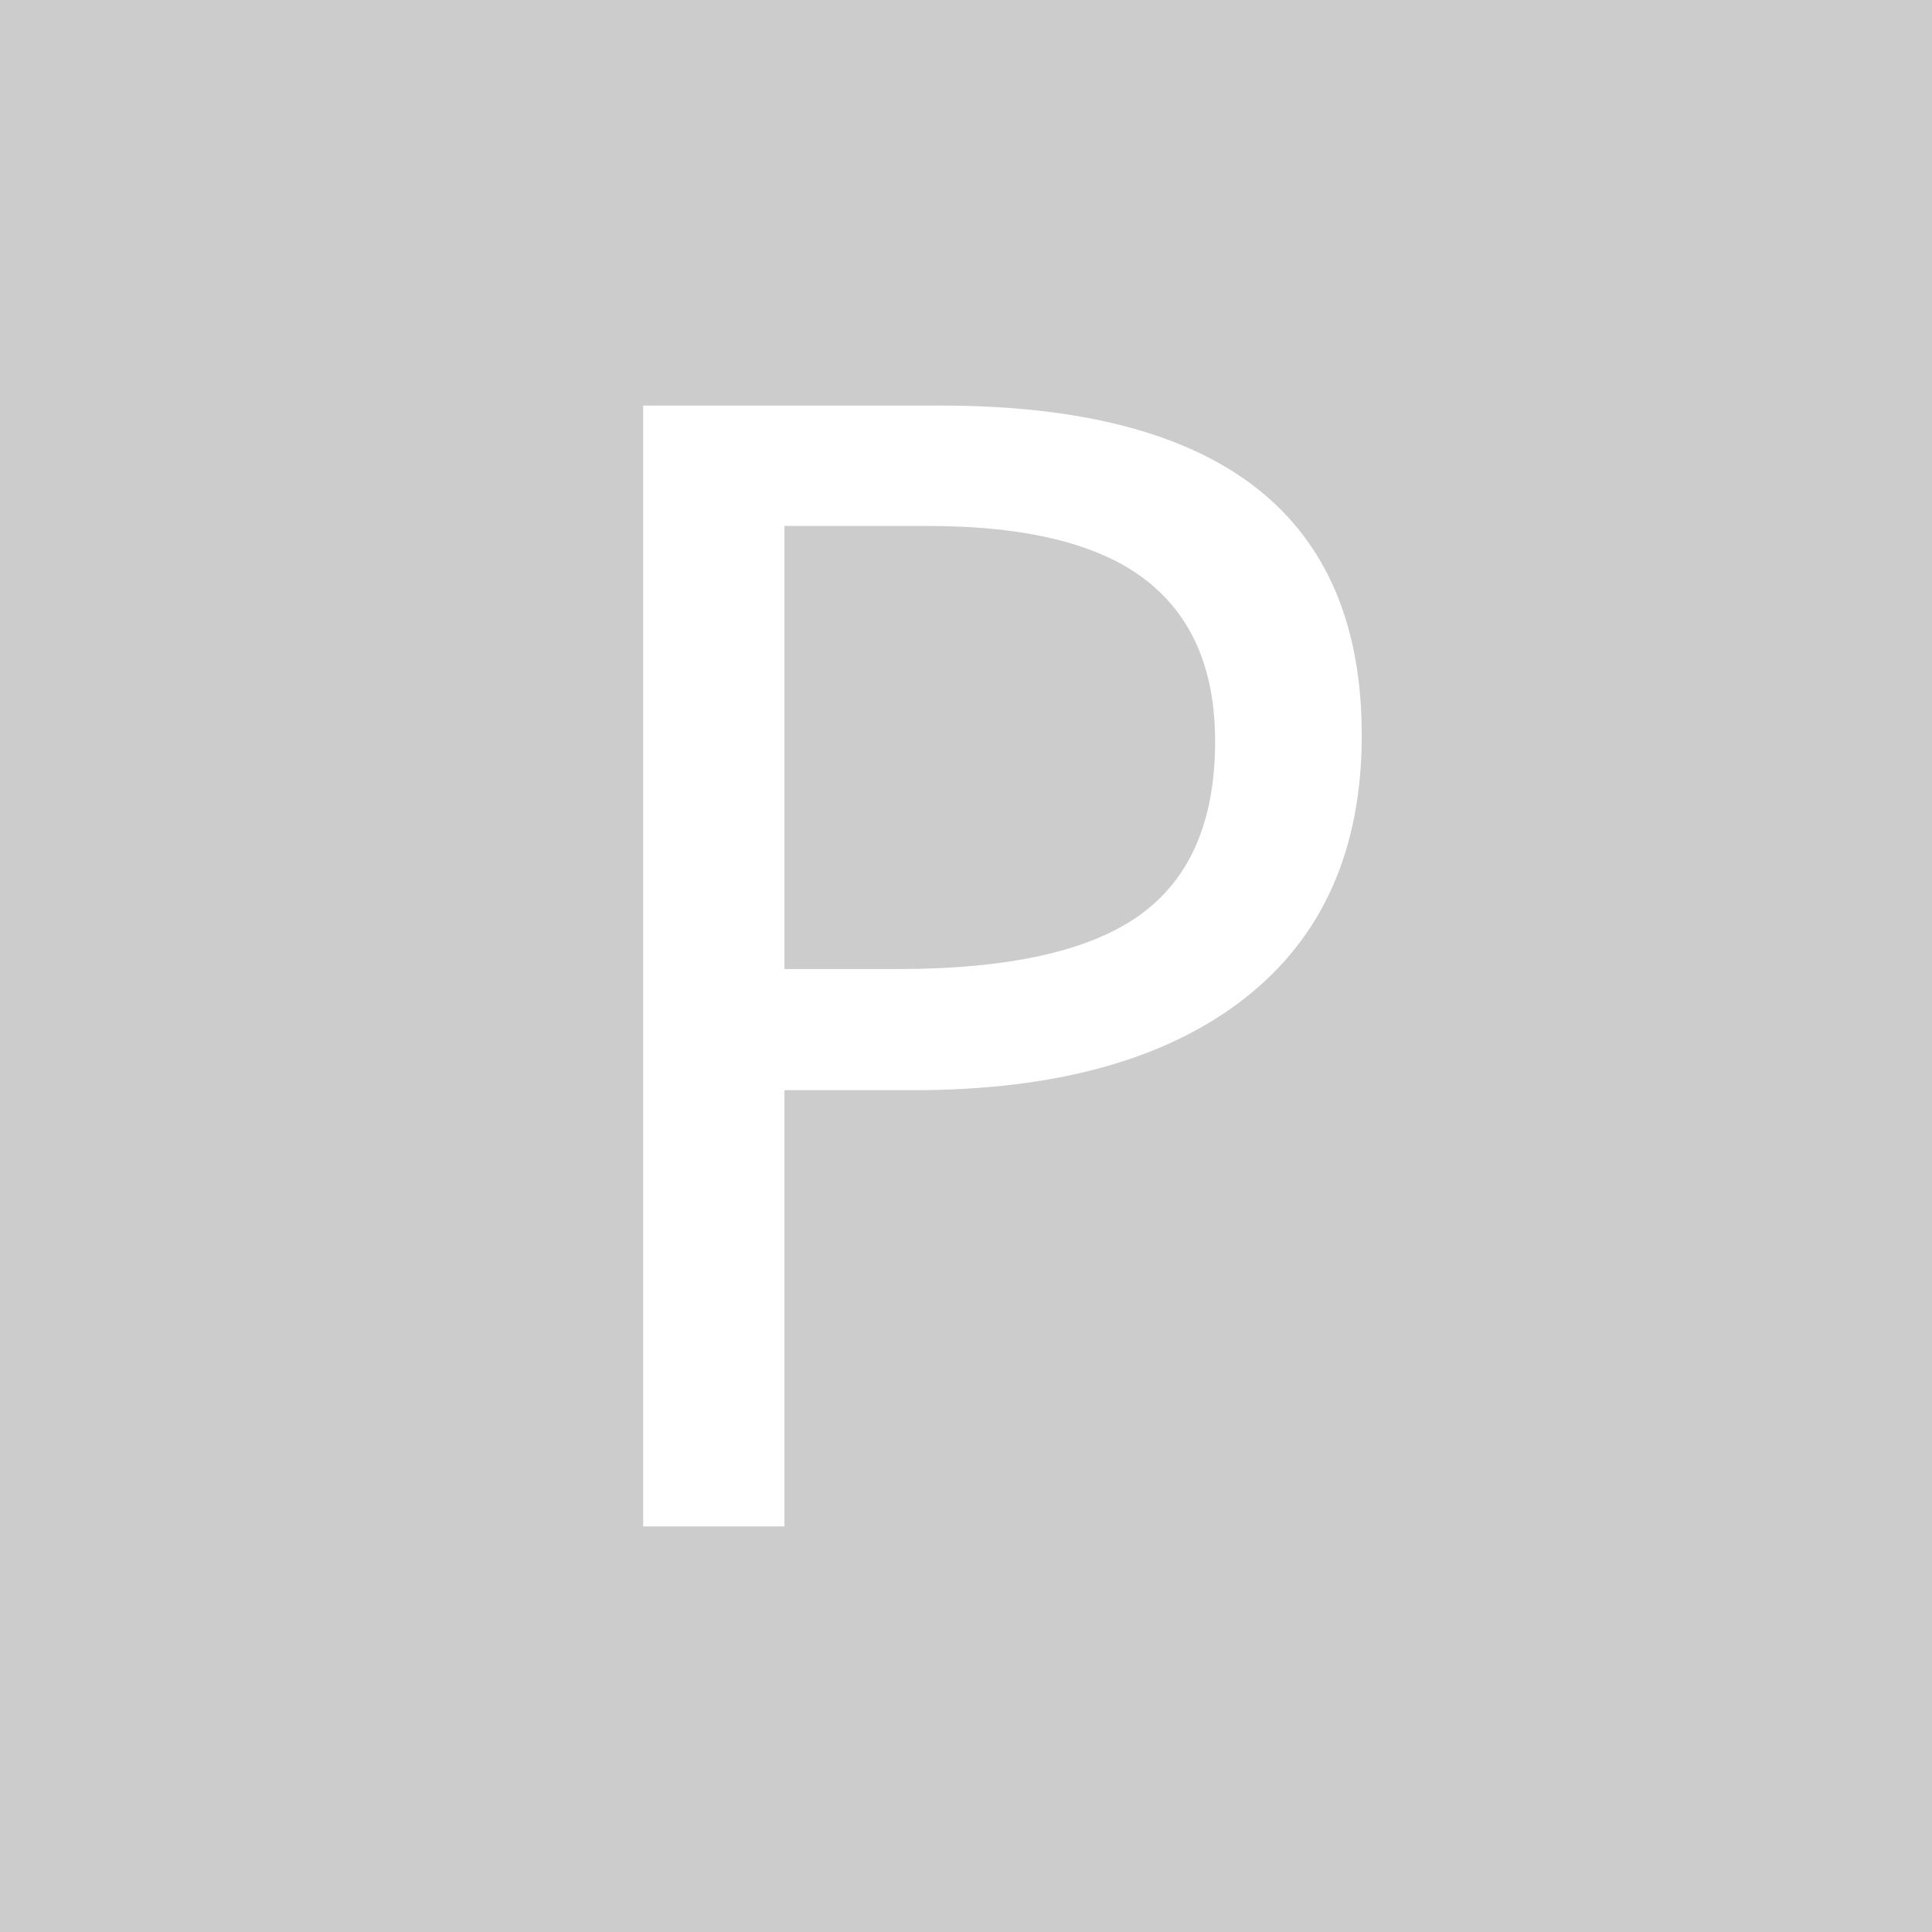
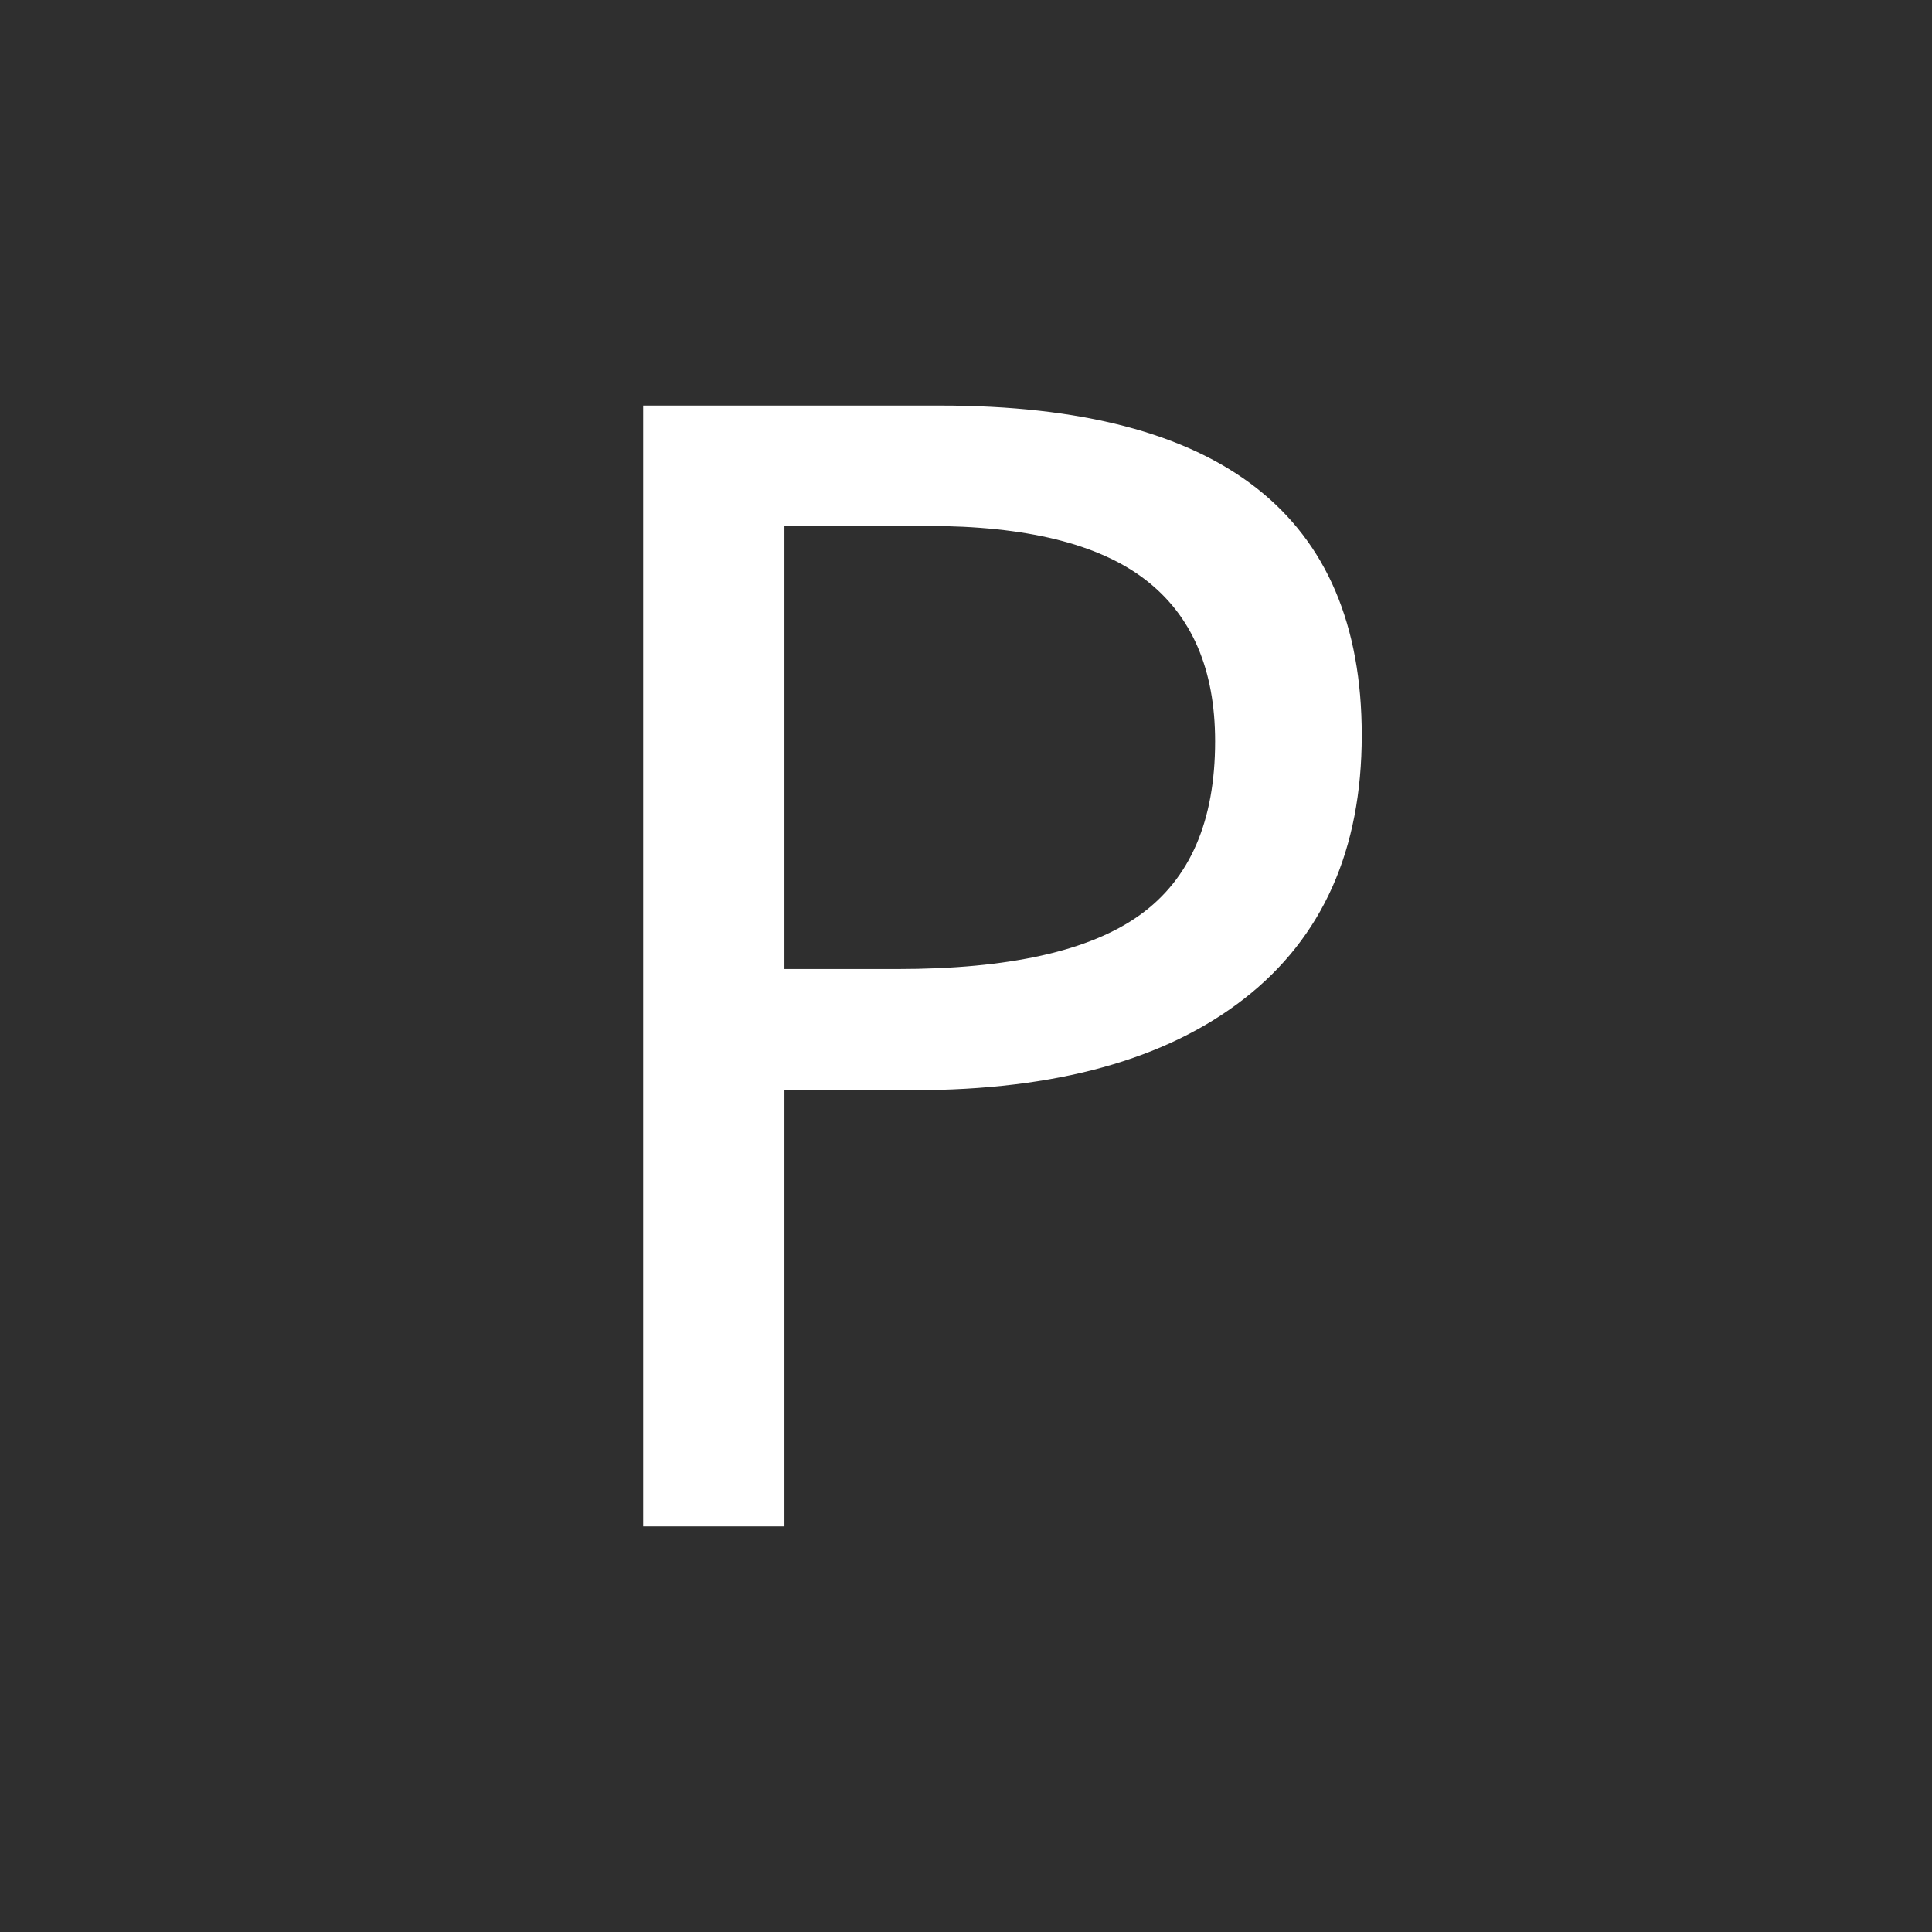
<svg xmlns="http://www.w3.org/2000/svg" width="50px" height="50px" viewBox="0 0 50 50" version="1.1">
  <g id="Page-1" stroke="none" stroke-width="1" fill="none" fill-rule="evenodd">
-     <g id="iconfinder_parking_415893" fill="#CCCCCC" fill-rule="nonzero">
+     <g id="iconfinder_parking_415893" fill="#2f2f2f" fill-rule="nonzero">
      <path d="M31.447,19.186 C31.447,21.25 30.798,22.748 29.5,23.68 C28.202,24.613 26.109,25.079 23.222,25.079 L20.301,25.079 L20.301,13.611 L23.996,13.611 C26.553,13.611 28.434,14.074 29.639,15 C30.844,15.926 31.447,17.321 31.447,19.186 Z M50,0 L50,50 L0,50 L0,0 L50,0 Z M35.242,19.028 C35.242,13.34 31.606,10.496 24.334,10.496 L16.645,10.496 L16.645,39.504 L20.301,39.504 L20.301,28.214 L23.639,28.214 C27.321,28.214 30.176,27.424 32.202,25.844 C34.229,24.263 35.242,21.991 35.242,19.028 Z" id="Shape" />
    </g>
  </g>
</svg>
